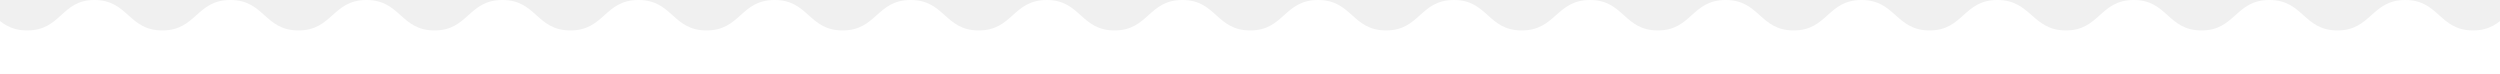
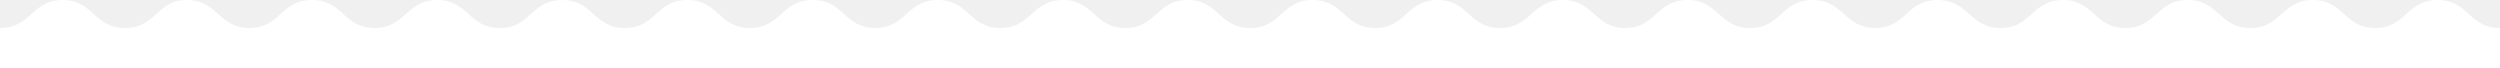
- <svg xmlns="http://www.w3.org/2000/svg" width="1150" height="34" viewBox="0 0 1150 34" fill="none">
-   <path d="M1168.8 0C1153.15 0 1153.15 14 1137.61 14C1122.07 14 1121.96 0 1106.41 0C1090.87 0 1090.76 14 1075.22 14C1059.57 14 1059.57 0 1043.91 0C1028.26 0 1028.26 14 1012.72 14C997.065 14 997.065 0 981.522 0C965.87 0 965.87 14 950.326 14C934.783 14 934.348 0 918.804 0C903.152 0 903.152 14 887.609 14C872.065 14 871.848 0 856.304 0C840.652 0 840.652 14 825.109 14C809.456 14 809.456 0 793.804 0C778.152 0 778.152 14 762.609 14C746.956 14 746.957 0 731.413 0C715.87 0 715.652 14 700 14C684.348 14 684.348 0 668.804 0C653.152 0 653.152 14 637.609 14C621.956 14 621.956 0 606.304 0C590.652 0 590.652 14 575.109 14C559.456 14 559.457 0 543.913 0C528.261 0 528.261 14 512.717 14C497.065 14 497.065 0 481.522 0C465.87 0 465.87 14 450.217 14C434.565 14 434.565 0 418.913 0C403.261 0 403.261 14 387.609 14C371.957 14 371.957 0 356.304 0C340.652 0 340.652 14 325 14C309.348 14 309.348 0 293.696 0C278.043 0 278.043 14 262.391 14C246.739 14 246.739 0 231.087 0C215.435 0 215.435 14 199.891 14C184.239 14 184.239 0 168.587 0C152.935 0 152.935 14 137.283 14C121.63 14 121.63 0 105.978 0C90.326 0 90.326 14 74.674 14C59.022 14 59.022 0 43.37 0C28.152 0 28.152 14 12.5 14C-3.152 14 -3.152 0 -18.696 0C-34.239 0 -34.348 14 -50 14V34H1200V14C1184.35 14 1184.35 0 1168.8 0Z" fill="white" />
+ <svg xmlns="http://www.w3.org/2000/svg" version="1.1" id="Layer_1" x="0px" y="0px" viewBox="0 0 1250 34" style="enable-background:new 0 0 1250 34;" xml:space="preserve">
+   <style type="text/css">
+ 	.st0{fill:#FFFFFF;}
+ </style>
+   <path class="st0" d="M1218.8,0c-15.7,0-15.7,14-31.2,14S1172,0,1156.4,0c-15.5,0-15.7,14-31.2,14c-15.7,0-15.7-14-31.3-14  c-15.7,0-15.7,14-31.2,14c-15.7,0-15.7-14-31.2-14c-15.7,0-15.7,14-31.2,14c-15.5,0-16-14-31.5-14c-15.7,0-15.7,14-31.2,14  c-15.5,0-15.8-14-31.3-14c-15.7,0-15.7,14-31.2,14c-15.7,0-15.7-14-31.3-14c-15.7,0-15.7,14-31.2,14C797,14,797,0,781.4,0  c-15.5,0-15.8,14-31.4,14S734.3,0,718.8,0c-15.7,0-15.7,14-31.2,14C672,14,672,0,656.3,0c-15.7,0-15.7,14-31.2,14  c-15.7,0-15.7-14-31.2-14c-15.7,0-15.7,14-31.2,14c-15.7,0-15.7-14-31.2-14c-15.7,0-15.7,14-31.3,14c-15.7,0-15.7-14-31.3-14  s-15.7,14-31.3,14C422,14,422,0,406.3,0c-15.7,0-15.7,14-31.3,14S359.3,0,343.7,0C328,0,328,14,312.4,14c-15.7,0-15.7-14-31.3-14  s-15.7,14-31.2,14c-15.7,0-15.7-14-31.3-14s-15.7,14-31.3,14C171.6,14,171.6,0,156,0c-15.7,0-15.7,14-31.3,14S109,0,93.4,0  C78.2,0,78.2,14,62.5,14C46.8,14,46.8,0,31.3,0C15.8,0,15.7,14,0,14v20h1250V14C1234.3,14,1234.3,0,1218.8,0z" />
</svg>
